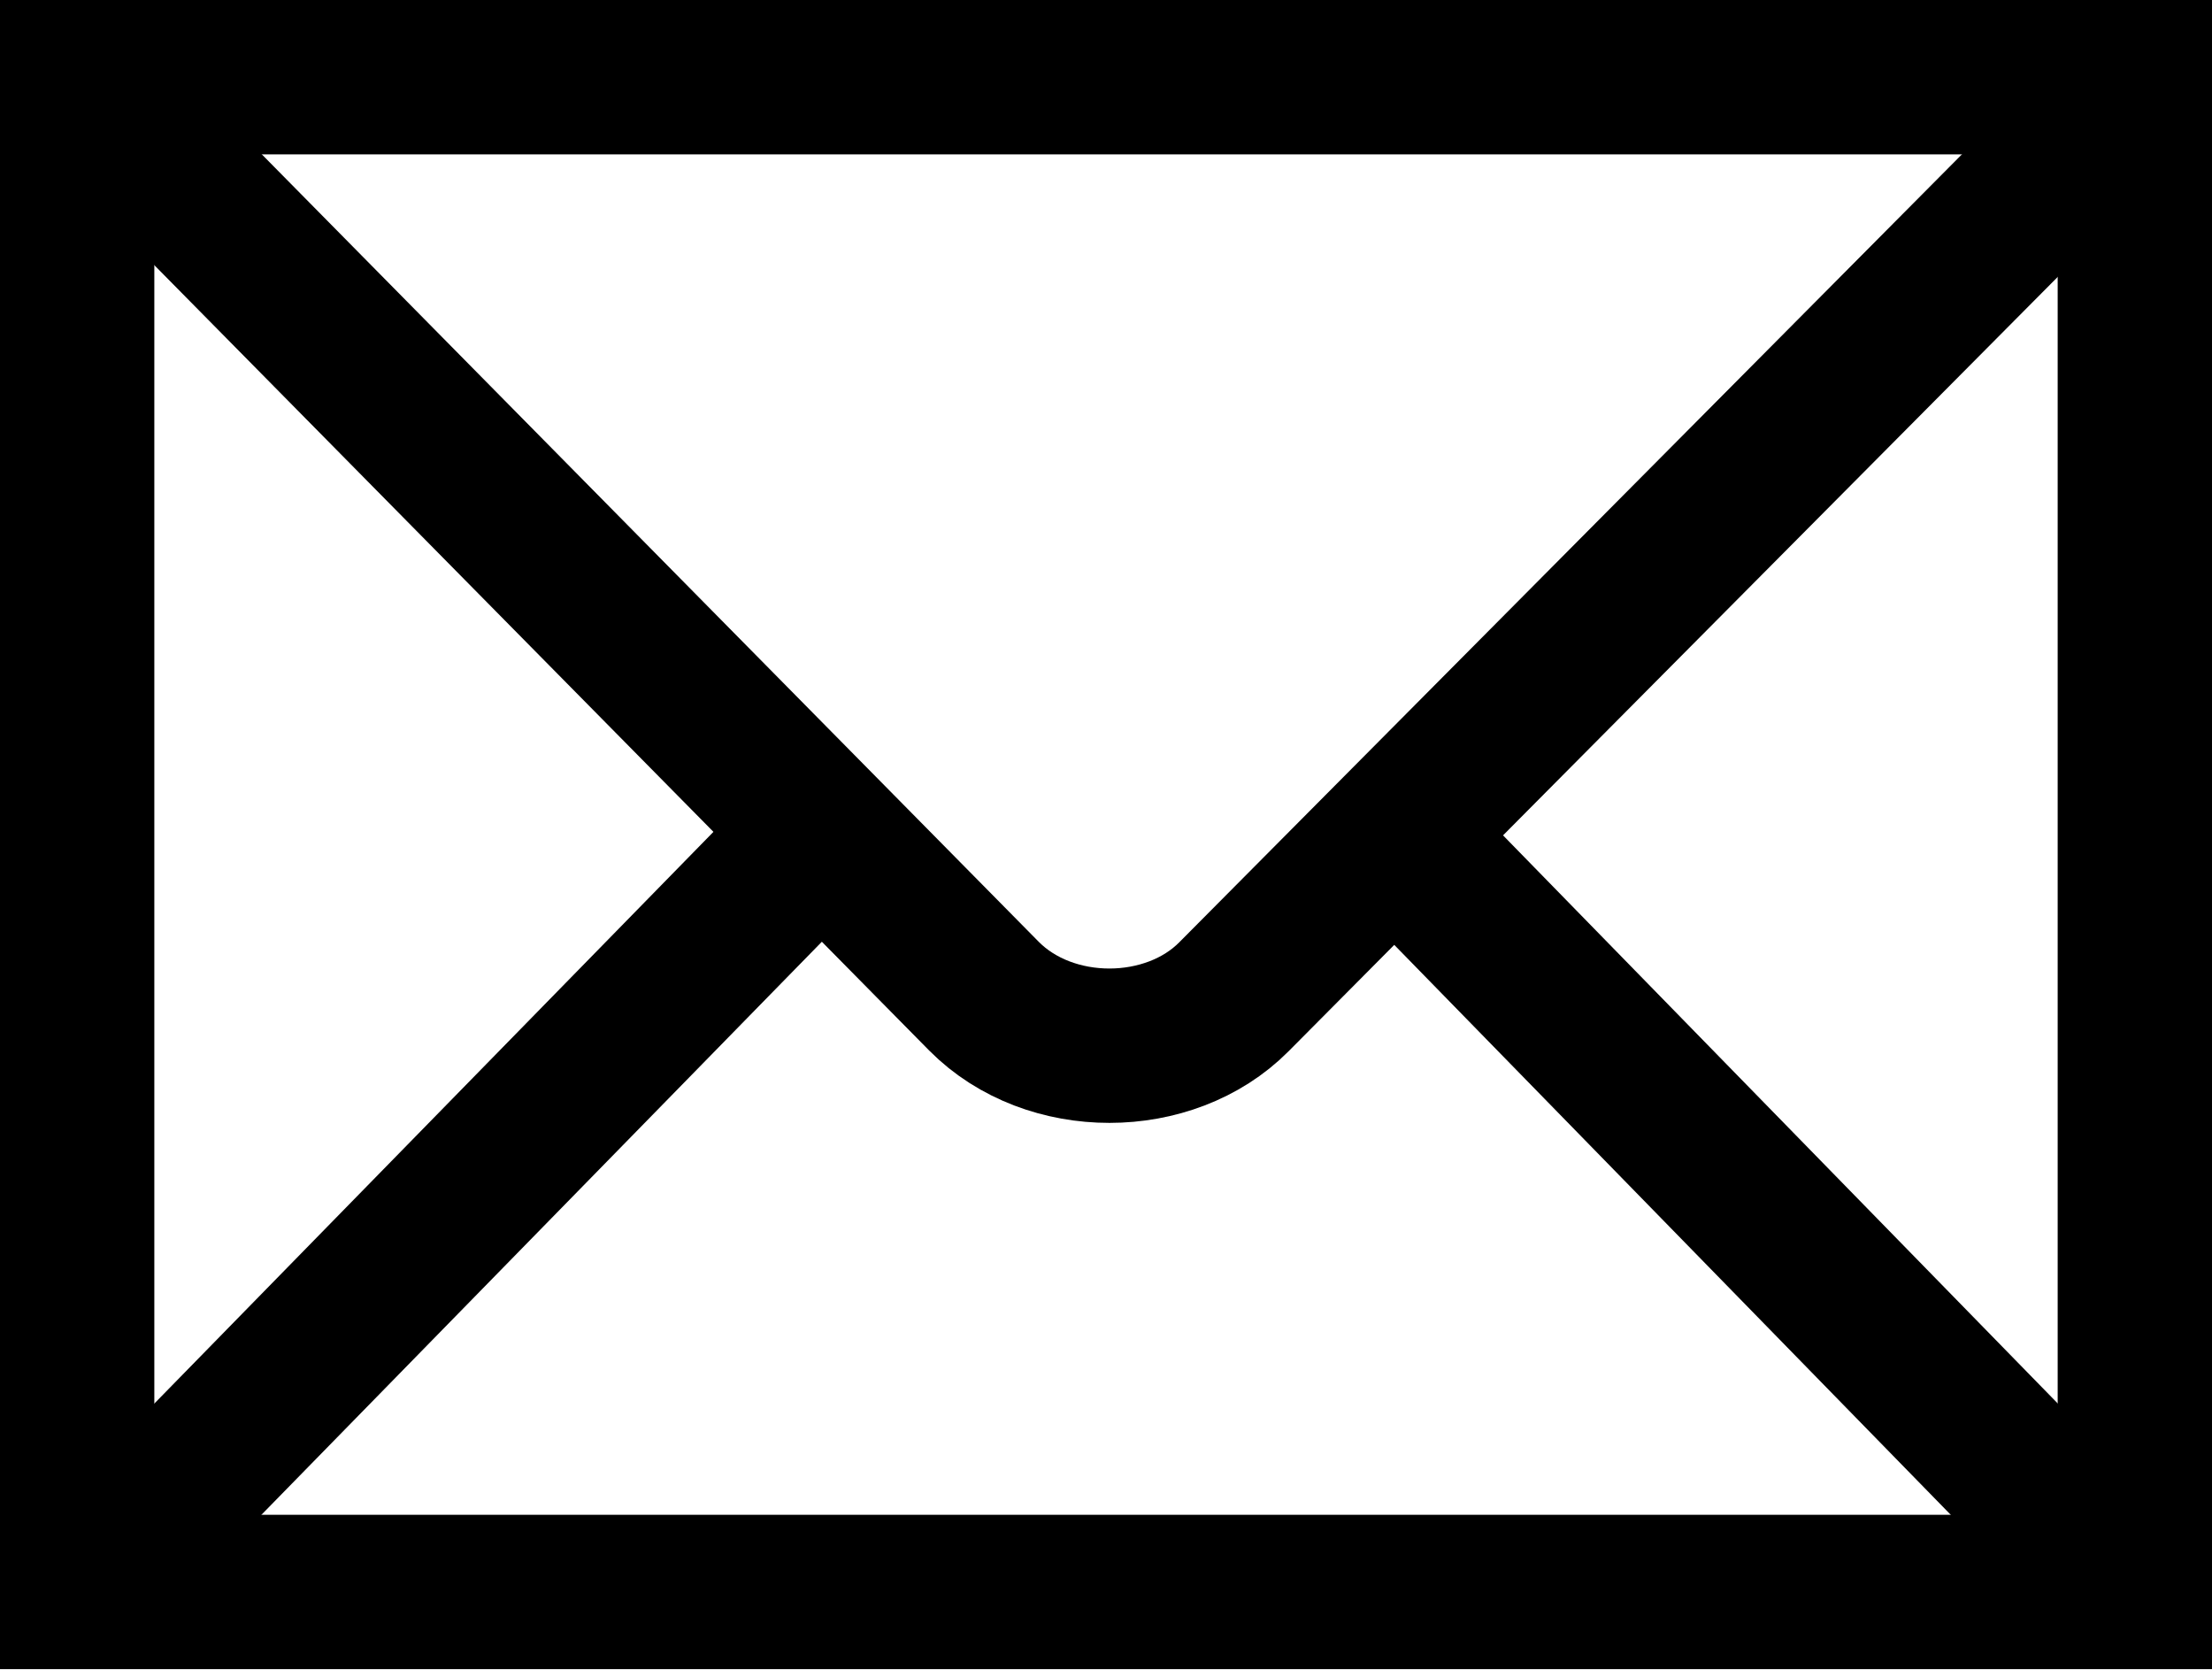
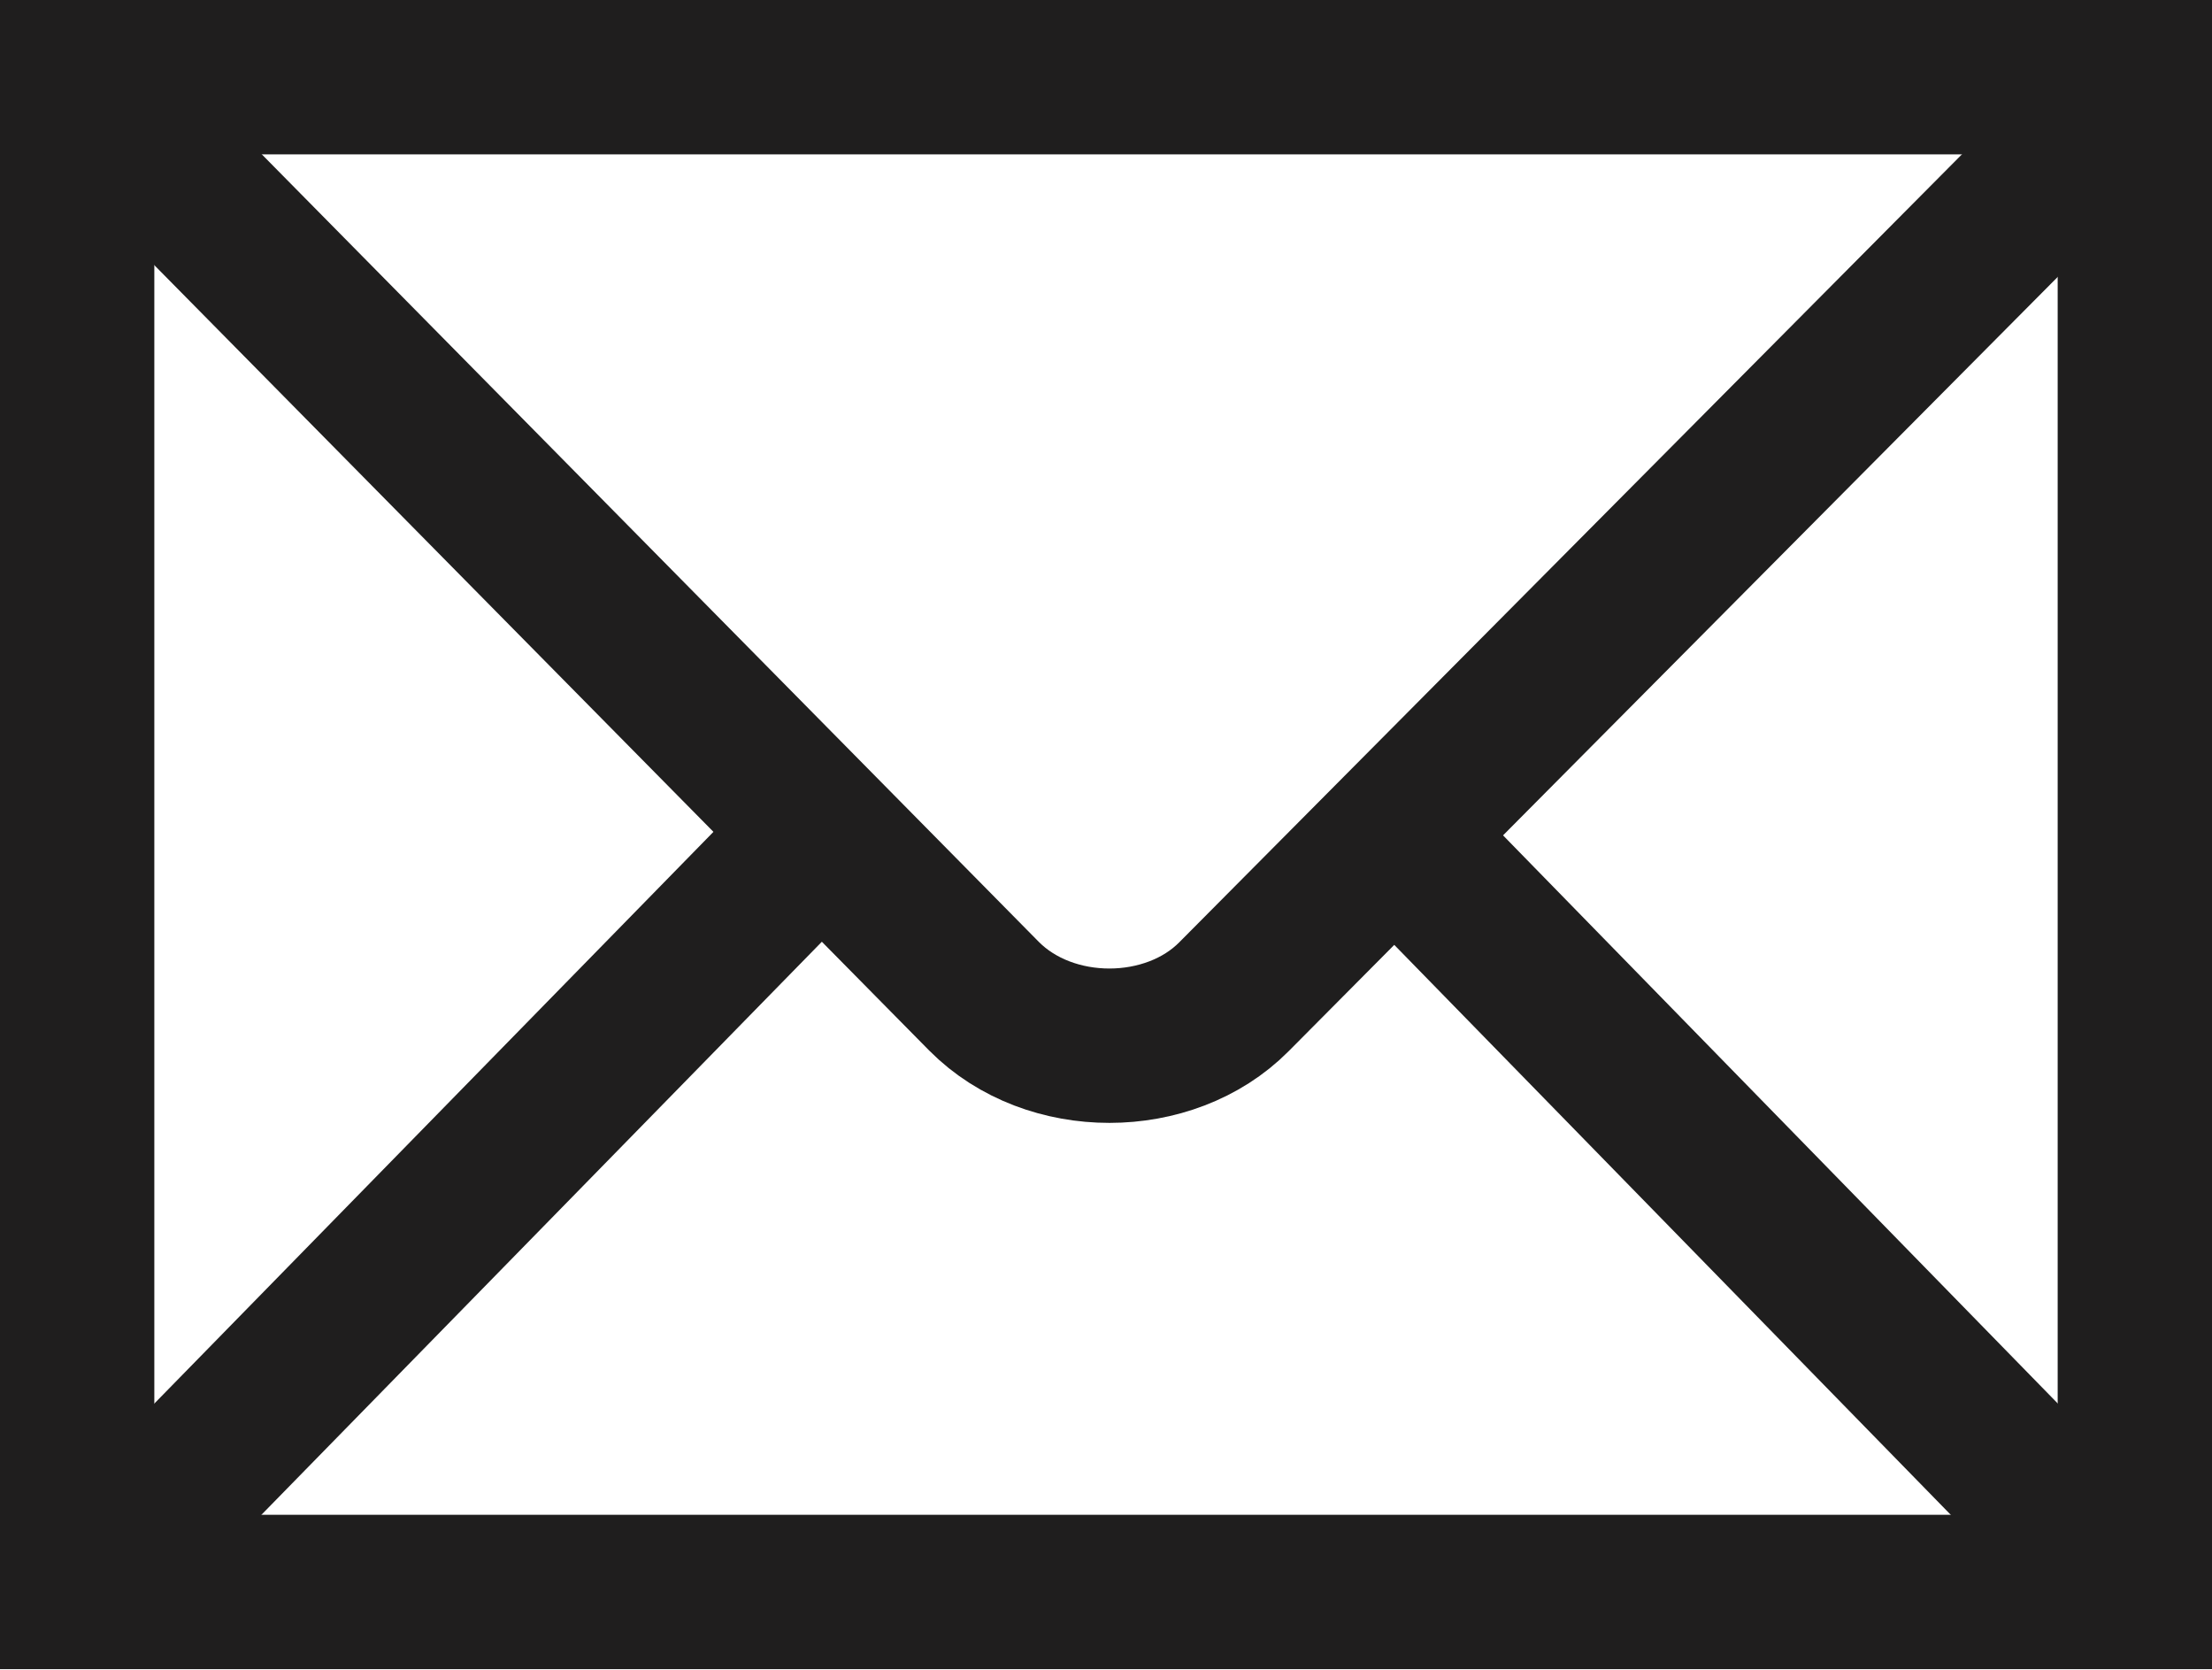
- <svg xmlns="http://www.w3.org/2000/svg" height="331.469" id="svg2439" version="1.0" width="439.371">
+ <svg xmlns="http://www.w3.org/2000/svg" width="439.371" version="1.0" id="svg2439" height="331.469">
  <defs id="defs2441">
-     <marker id="ArrowEnd" markerHeight="3" markerUnits="strokeWidth" markerWidth="4" orient="auto" refX="0" refY="5" viewBox="0 0 10 10">
-       <path d="M 0,0 L 10,5 L 0,10 L 0,0 z" id="path2444" />
+     <marker viewBox="0 0 10 10" refY="5" refX="0" orient="auto" markerWidth="4" markerUnits="strokeWidth" markerHeight="3" id="ArrowEnd">
+       <path id="path2444" d="M 0,0 L 10,5 L 0,10 L 0,0 z" />
    </marker>
-     <marker id="ArrowStart" markerHeight="3" markerUnits="strokeWidth" markerWidth="4" orient="auto" refX="10" refY="5" viewBox="0 0 10 10">
-       <path d="M 10,0 L 0,5 L 10,10 L 10,0 z" id="path2447" />
+     <marker viewBox="0 0 10 10" refY="5" refX="10" orient="auto" markerWidth="4" markerUnits="strokeWidth" markerHeight="3" id="ArrowStart">
+       <path id="path2447" d="M 10,0 L 0,5 L 10,10 L 10,0 z" />
    </marker>
  </defs>
-   <g id="g2449" transform="translate(-145.3305,-145.3305)">
-     <path d="M 569.374,461.472 L 569.374,160.658 L 160.658,160.658 L 160.658,461.472 L 569.374,461.472 z" id="path2451" style="fill:none;stroke:#000000;stroke-width:30.655" />
-     <path id="path2453" style="fill:none;stroke:#000000;stroke-width:30.655" />
-     <path d="M 164.46,164.49 L 340.78,343.158 C 353.849,356.328 377.63,356.172 390.423,343.278 L 566.622,165.928" id="path2455" style="fill:none;stroke:#000000;stroke-width:30.655" />
-     <path d="M 170.515,451.566 L 305.61,313.46" id="path2457" style="fill:none;stroke:#000000;stroke-width:30.655" />
-     <path d="M 557.968,449.974 L 426.515,315.375" id="path2459" style="fill:none;stroke:#000000;stroke-width:30.655" />
+   <g style="opacity:1;fill:none;fill-opacity:1;stroke:#1f1e1e;stroke-opacity:1" transform="translate(-145.3305,-145.3305)" id="g2449">
+     <path style="fill:none;stroke:#1f1e1e;stroke-width:30.655;fill-opacity:1;stroke-opacity:1" id="path2451" d="M 569.374,461.472 L 569.374,160.658 L 160.658,160.658 L 160.658,461.472 L 569.374,461.472 z" />
+     <path style="fill:none;stroke:#1f1e1e;stroke-width:30.655;fill-opacity:1;stroke-opacity:1" id="path2453" />
+     <path style="fill:none;stroke:#1f1e1e;stroke-width:30.655;fill-opacity:1;stroke-opacity:1" id="path2455" d="M 164.46,164.49 L 340.78,343.158 C 353.849,356.328 377.63,356.172 390.423,343.278 L 566.622,165.928" />
+     <path style="fill:none;stroke:#1f1e1e;stroke-width:30.655;fill-opacity:1;stroke-opacity:1" id="path2457" d="M 170.515,451.566 L 305.61,313.46" />
+     <path style="fill:none;stroke:#1f1e1e;stroke-width:30.655;fill-opacity:1;stroke-opacity:1" id="path2459" d="M 557.968,449.974 L 426.515,315.375" />
  </g>
</svg>
